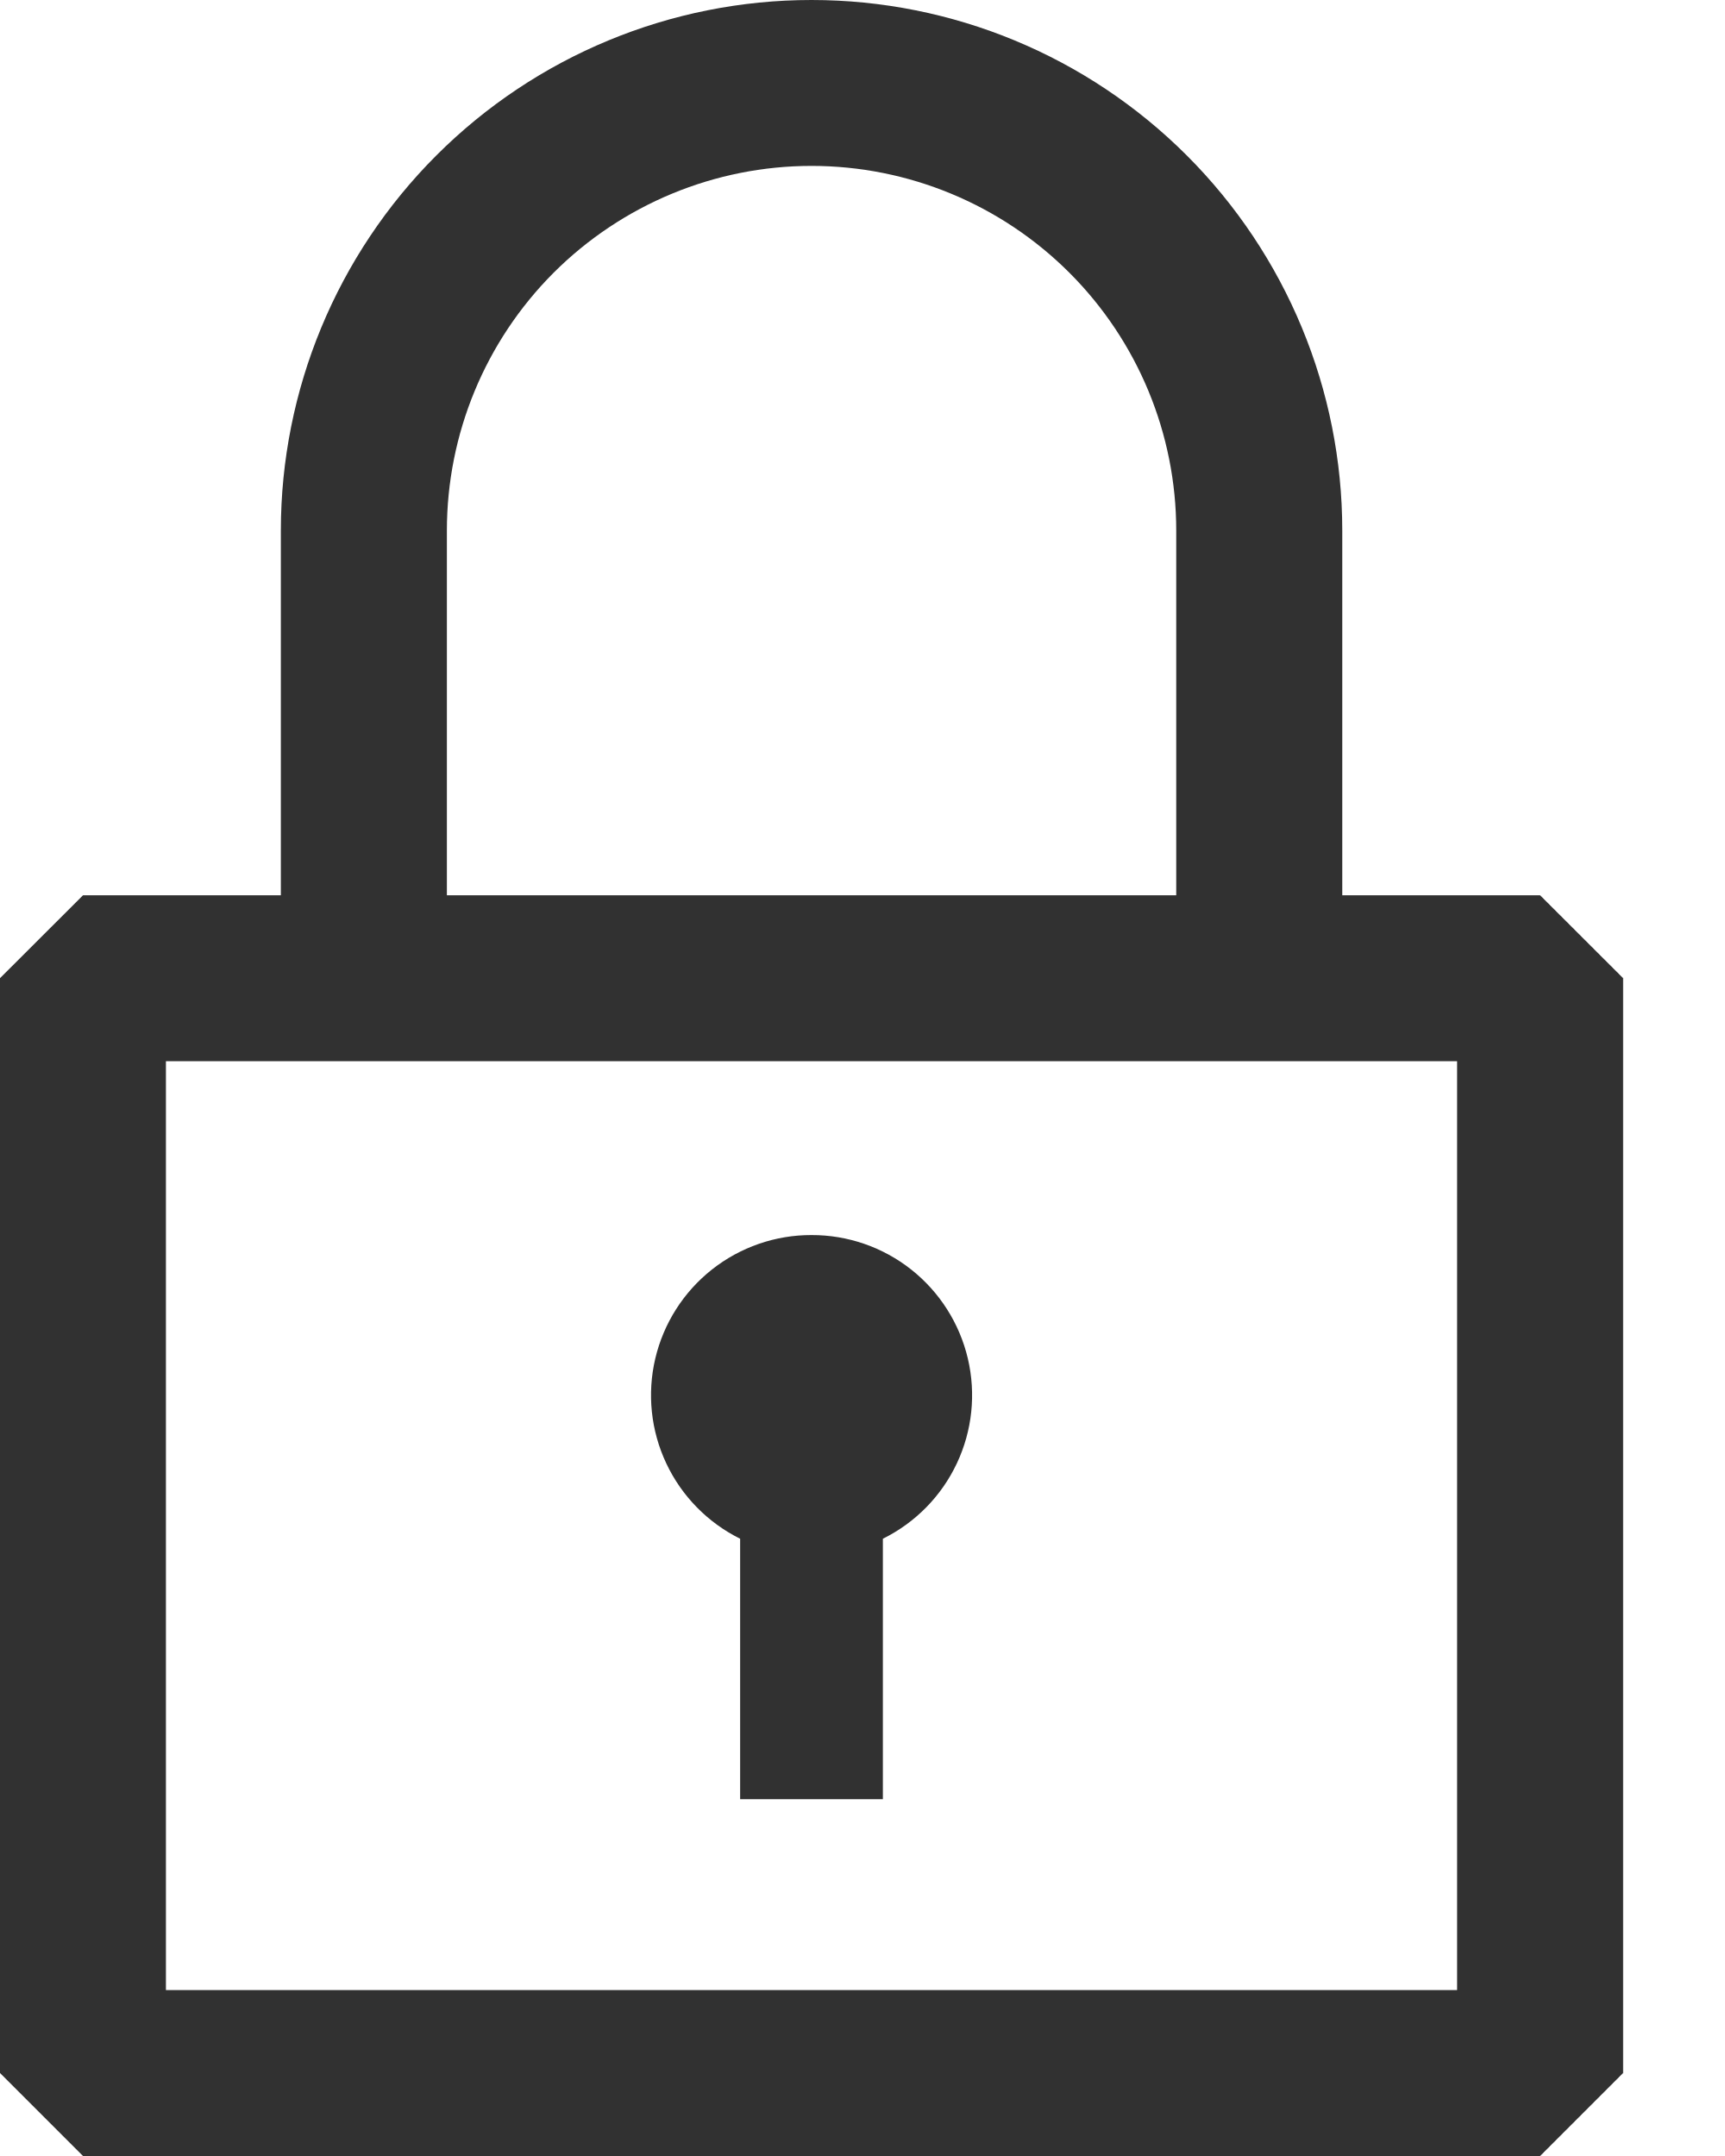
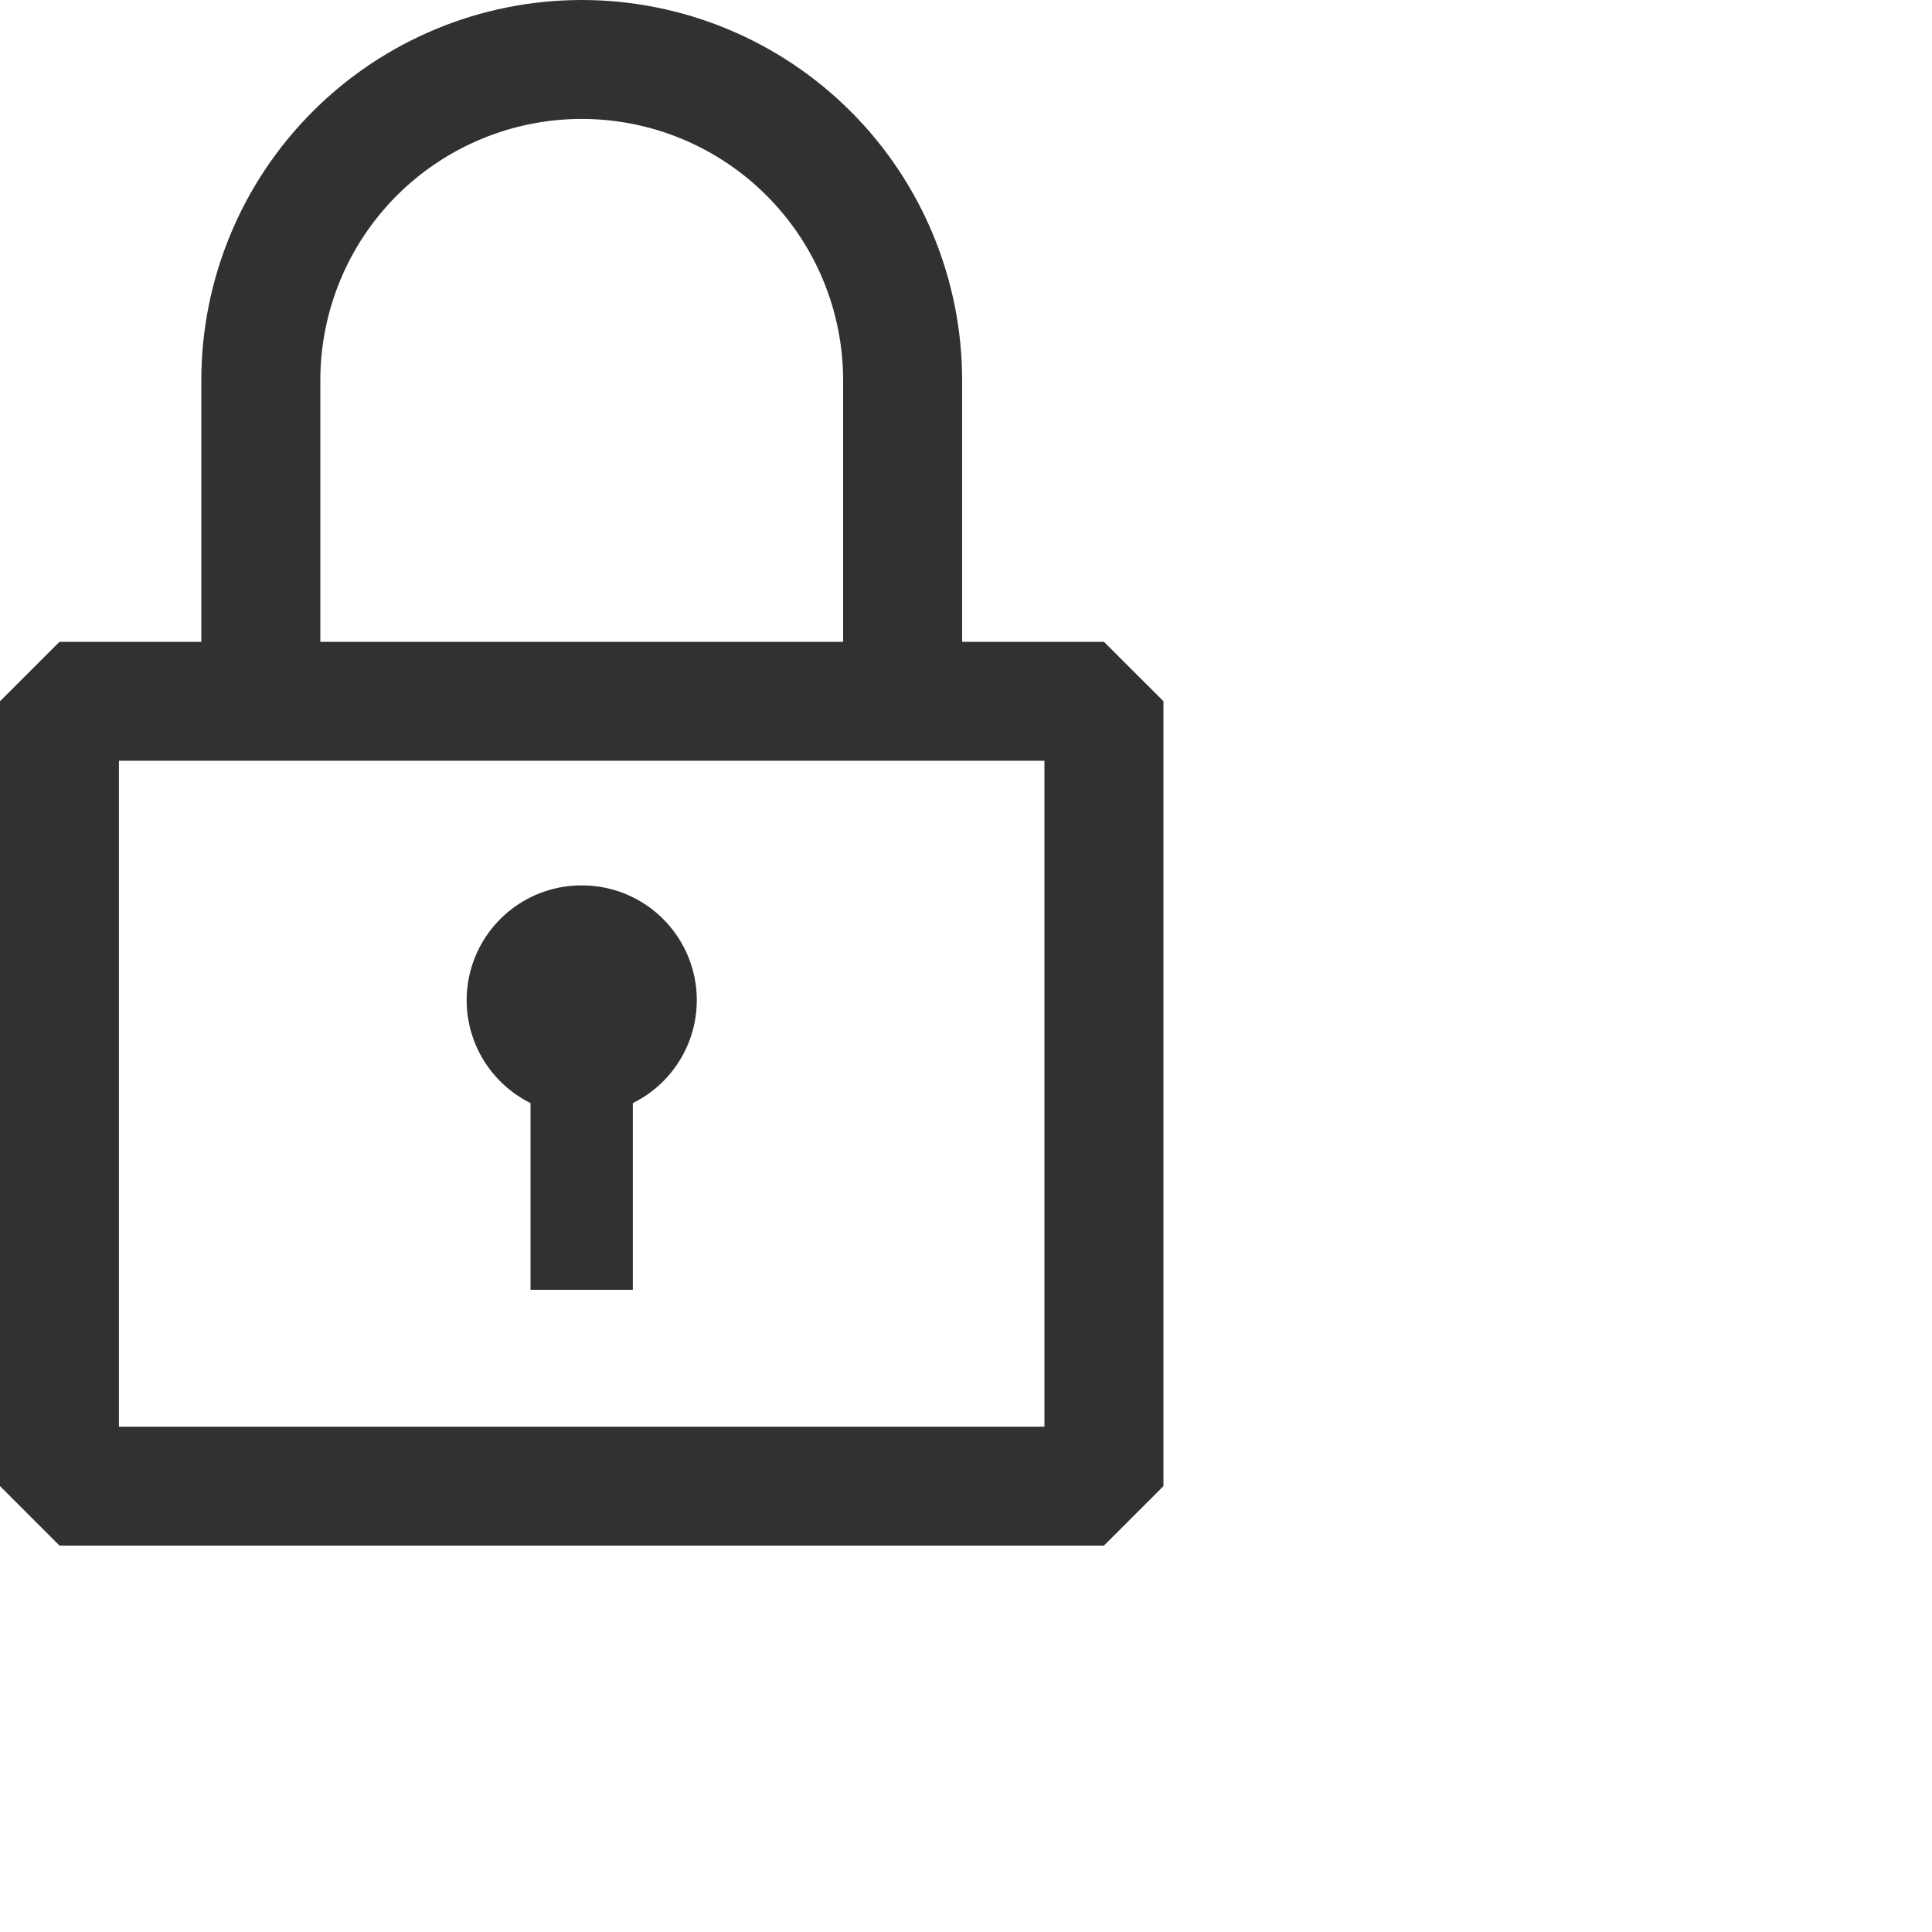
- <svg xmlns="http://www.w3.org/2000/svg" width="16" height="20" viewBox="0 0 16 20" fill="none">
+ <svg xmlns="http://www.w3.org/2000/svg" width="25" height="25" viewBox="0 0 25 25" fill="none">
  <path d="M14.285 8.305H12.45V4.922C12.45 3.617 11.931 2.365 11.008 1.442C10.085 0.519 8.833 0 7.527 0C6.222 0 4.97 0.519 4.047 1.442C3.124 2.365 2.605 3.617 2.605 4.922V8.305H0.77L0 9.074V19.23L0.77 20H14.285L15.055 19.23V9.074L14.285 8.305ZM4.145 4.922C4.145 4.025 4.501 3.165 5.135 2.53C5.77 1.896 6.63 1.539 7.527 1.539C8.425 1.539 9.285 1.896 9.919 2.53C10.554 3.165 10.91 4.025 10.91 4.922V8.305H4.145V4.922ZM13.515 18.461H1.539V9.844H13.515V18.461Z" fill="#313131" />
  <path d="M7.527 11.457C7.192 11.456 6.866 11.569 6.603 11.777C6.34 11.985 6.155 12.276 6.078 12.602C6.001 12.929 6.037 13.272 6.18 13.575C6.323 13.879 6.565 14.125 6.865 14.274V16.69H8.189V14.274C8.49 14.125 8.732 13.879 8.875 13.575C9.018 13.272 9.054 12.929 8.977 12.602C8.9 12.276 8.715 11.985 8.452 11.777C8.189 11.569 7.863 11.456 7.527 11.457Z" fill="#313131" />
</svg>
